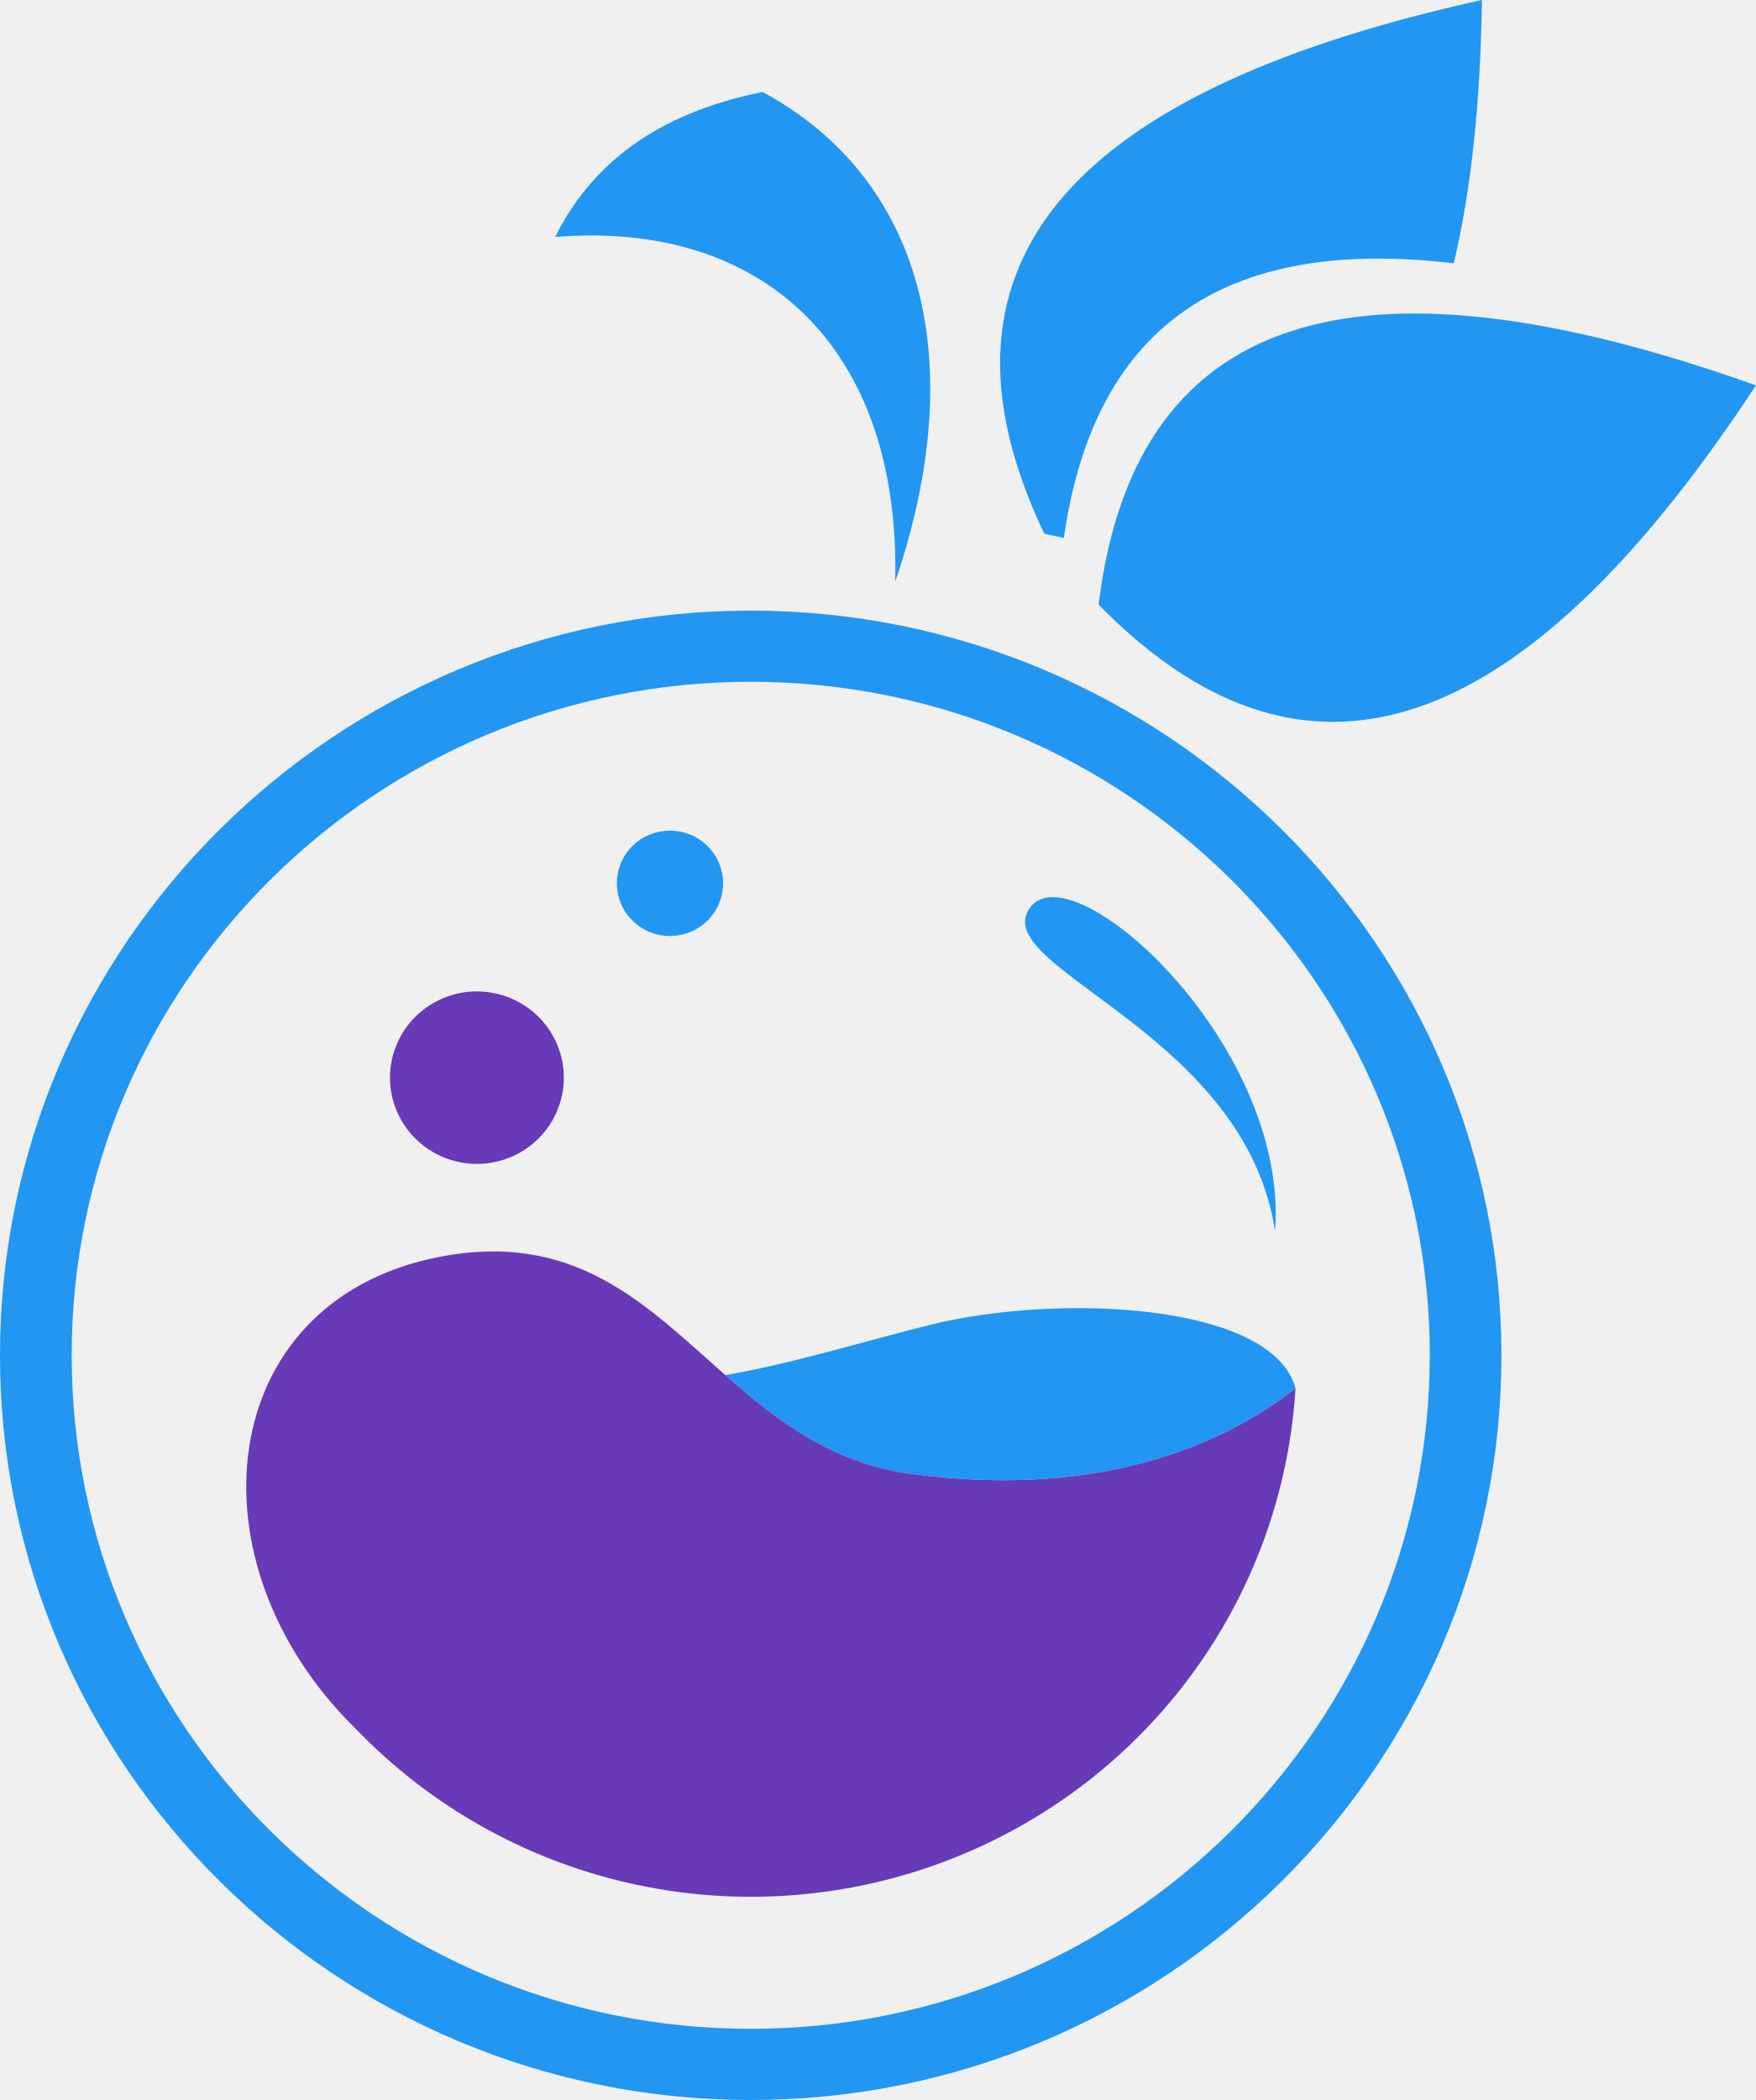
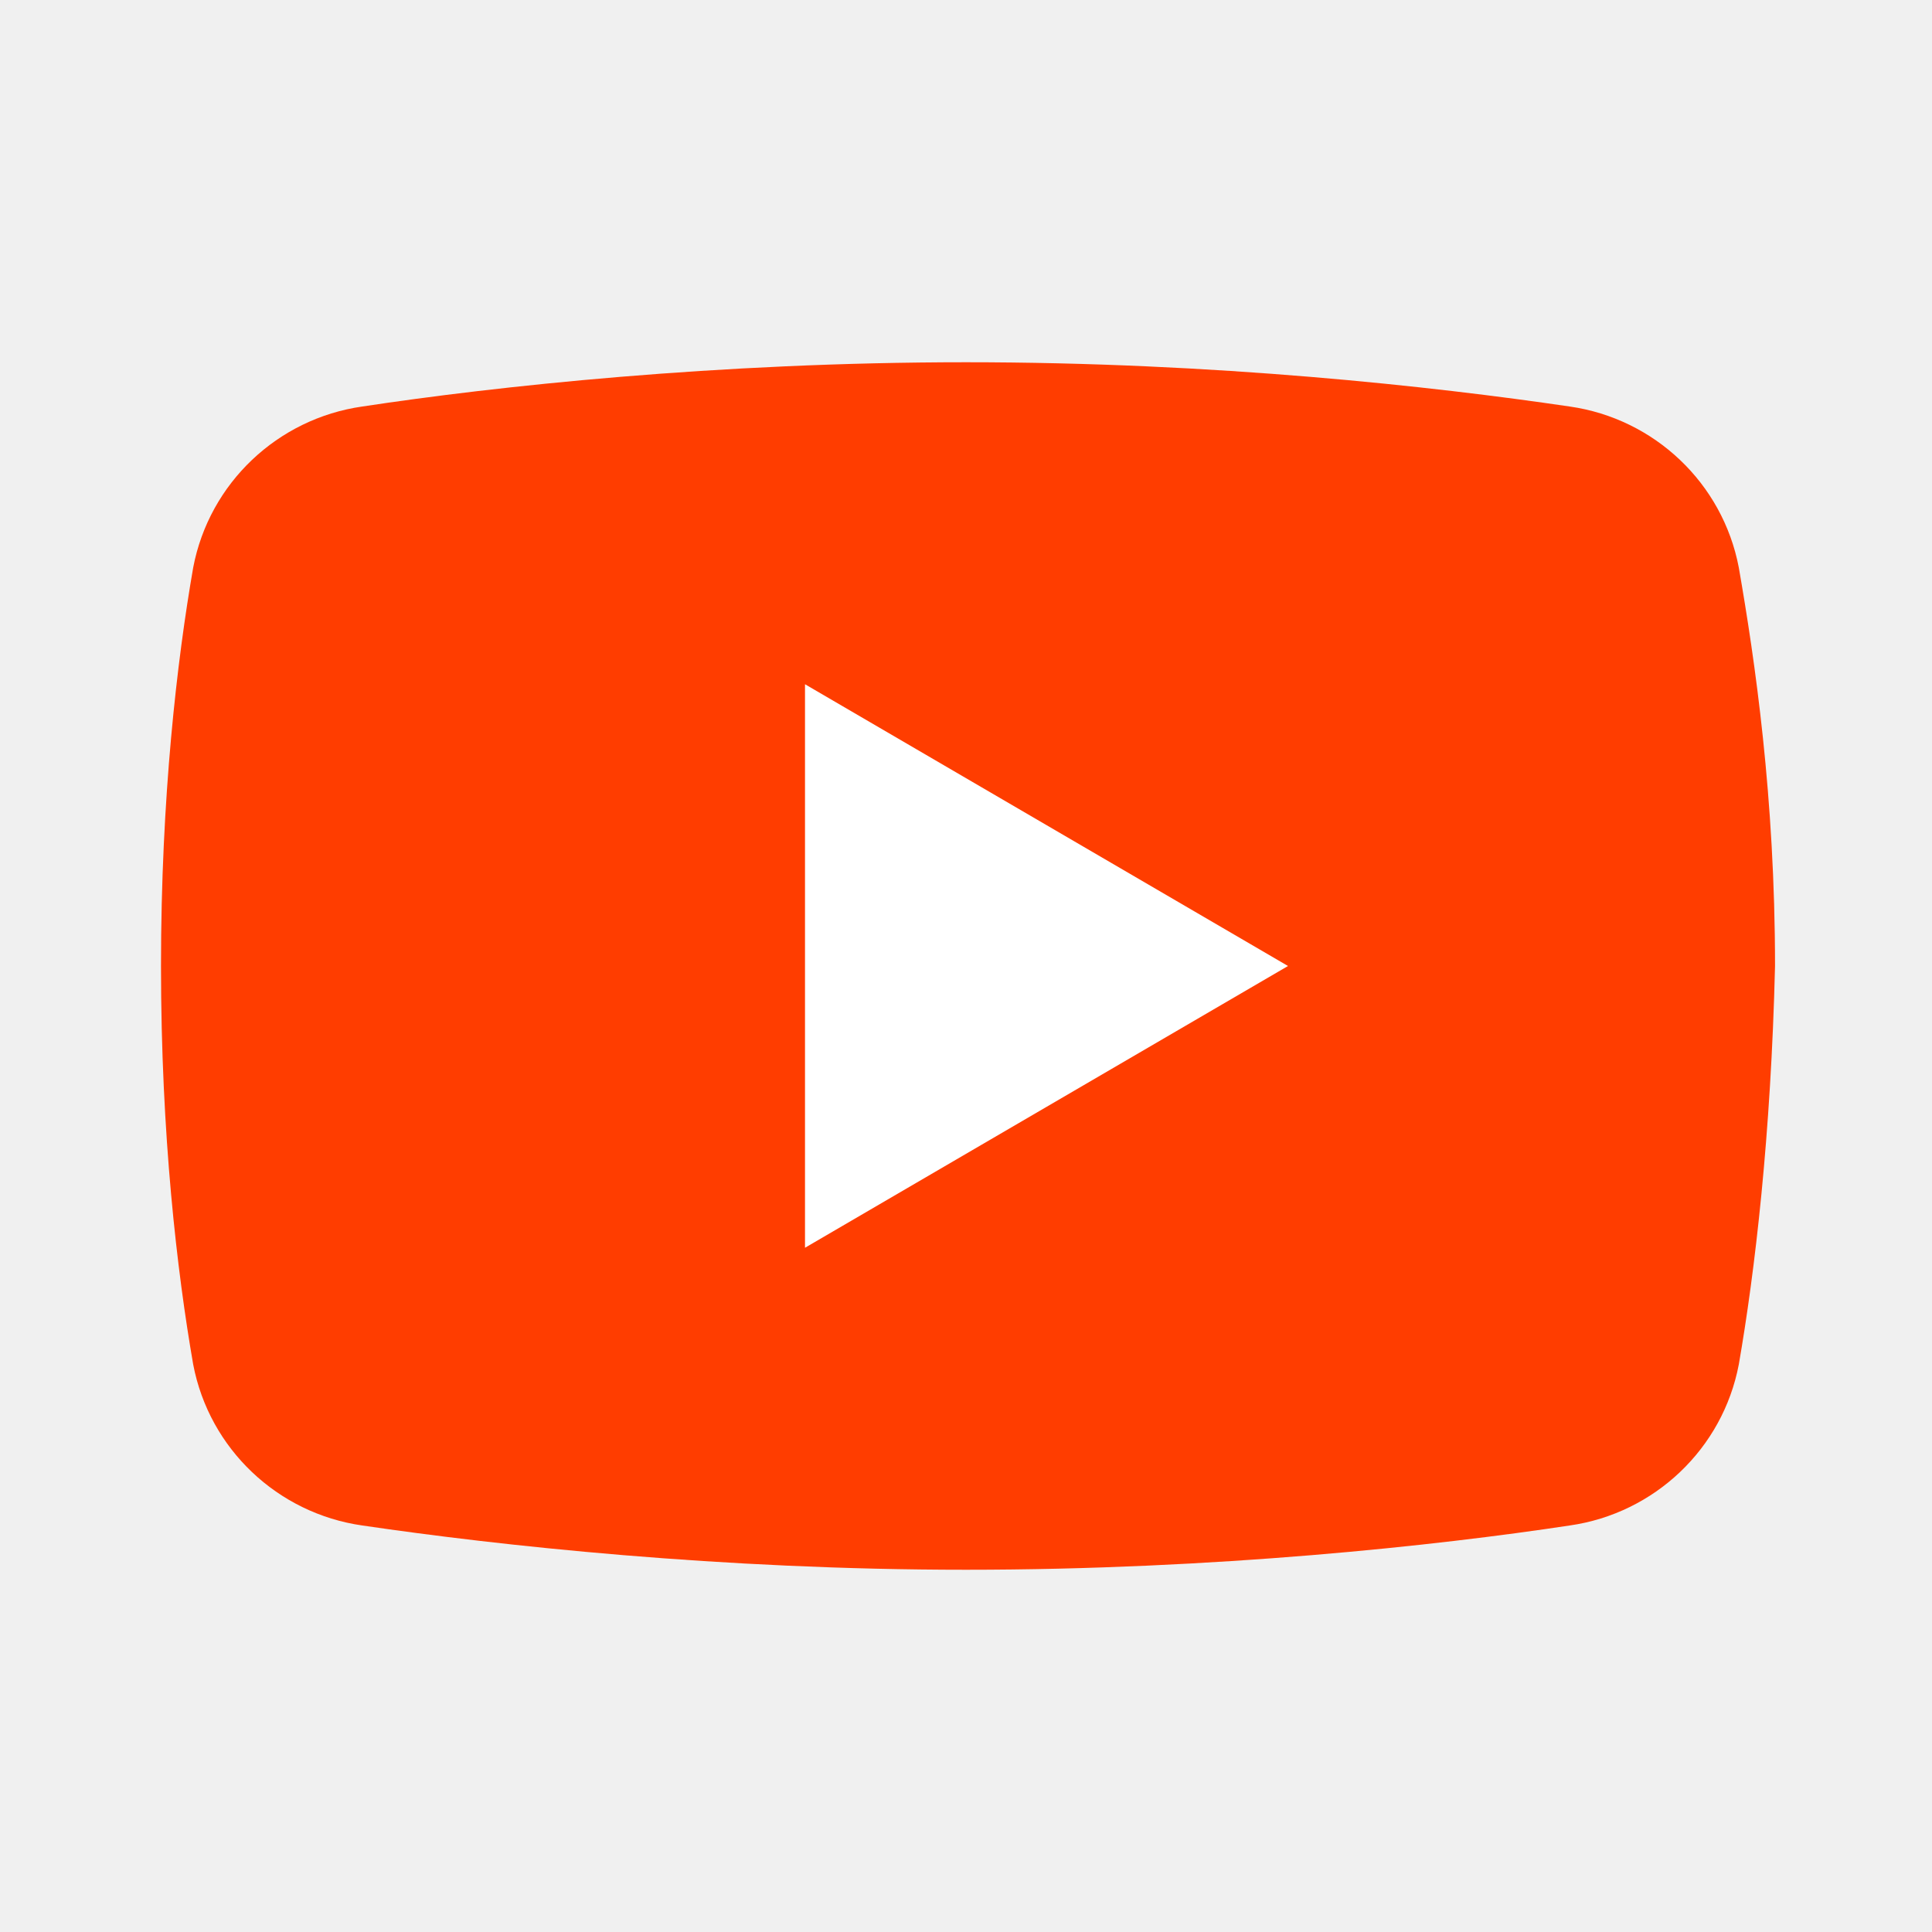
- <svg xmlns="http://www.w3.org/2000/svg" width="46" height="55" viewBox="0 0 46 55" fill="none">
-   <g clip-path="url(#clip0)">
-     <path d="M19.667 55C8.822 55 0 46.25 0 35.497C0 24.743 8.823 15.993 19.667 15.993C30.511 15.993 39.333 24.743 39.333 35.497C39.333 46.25 30.512 55 19.667 55ZM19.667 17.856C9.859 17.856 1.878 25.769 1.878 35.496C1.878 45.223 9.859 53.136 19.667 53.136C29.475 53.136 37.456 45.221 37.456 35.494C37.456 25.767 29.477 17.856 19.667 17.856Z" fill="#2196F3" />
-     <path d="M33.939 36.362C33.327 34.113 27.719 33.871 24.381 34.695C22.633 35.128 20.846 35.692 19.003 36.016C20.352 37.203 21.8 38.325 23.879 38.604C29.036 39.294 32.24 37.69 33.939 36.362Z" fill="#2196F3" />
-     <path d="M23.879 38.604C21.796 38.325 20.352 37.203 19.003 36.016C16.916 34.179 15.059 32.189 11.415 32.938C5.622 34.129 4.86 40.925 9.333 45.292C11.254 47.286 13.72 48.682 16.428 49.308C19.137 49.934 21.971 49.762 24.583 48.814C27.195 47.867 29.471 46.184 31.133 43.972C32.794 41.761 33.77 39.117 33.938 36.364C32.24 37.69 29.036 39.294 23.879 38.604Z" fill="#673AB7" />
-     <path d="M26.91 23.896C26.188 25.433 32.632 27.138 33.403 32.242C33.775 27.218 27.805 21.996 26.91 23.896Z" fill="#2196F3" />
-     <path d="M13.365 30.311C14.527 29.834 15.078 28.513 14.597 27.36C14.116 26.208 12.784 25.661 11.622 26.138C10.46 26.616 9.909 27.936 10.39 29.089C10.871 30.241 12.203 30.788 13.365 30.311Z" fill="#673AB7" />
-     <path d="M18.535 24.11C19.079 23.571 19.079 22.698 18.535 22.159C17.992 21.62 17.111 21.62 16.567 22.159C16.024 22.698 16.024 23.571 16.567 24.11C17.111 24.649 17.992 24.649 18.535 24.11Z" fill="#2196F3" />
-     <path d="M23.451 15.238C25.462 9.348 24.11 4.643 19.979 2.409C17.154 2.978 15.478 4.334 14.544 6.205C20.084 5.761 23.6 9.199 23.451 15.238Z" fill="#2196F3" />
-     <path d="M46 10.092C36.049 6.551 29.768 7.765 28.781 15.835C34.484 21.67 40.229 18.877 46 10.092Z" fill="#2196F3" />
-     <path d="M38.085 6.896C38.547 4.941 38.786 2.63 38.822 0C28.502 2.279 23.847 6.634 27.358 13.978C27.533 14.02 27.701 14.054 27.87 14.088C28.691 8.341 32.303 6.213 38.085 6.896Z" fill="#2196F3" />
-   </g>
-   <defs>
-     <clipPath id="clip0">
-       <rect width="46" height="55" fill="white" />
-     </clipPath>
-   </defs>
+ <svg xmlns="http://www.w3.org/2000/svg" x="0px" y="0px" width="100" height="100" viewBox="0 0 48 48">
+   <path fill="#FF3D00" d="M43.2,33.9c-0.4,2.1-2.1,3.7-4.2,4c-3.3,0.5-8.8,1.1-15,1.1c-6.1,0-11.6-0.6-15-1.1c-2.1-0.3-3.8-1.9-4.2-4C4.4,31.6,4,28.2,4,24c0-4.2,0.4-7.6,0.8-9.9c0.4-2.1,2.1-3.7,4.2-4C12.3,9.6,17.8,9,24,9c6.2,0,11.6,0.6,15,1.1c2.1,0.3,3.8,1.9,4.2,4c0.4,2.3,0.9,5.7,0.9,9.9C44,28.2,43.6,31.6,43.2,33.9z" />
+   <path fill="#FFF" d="M20 31L20 17 32 24z" />
</svg>
